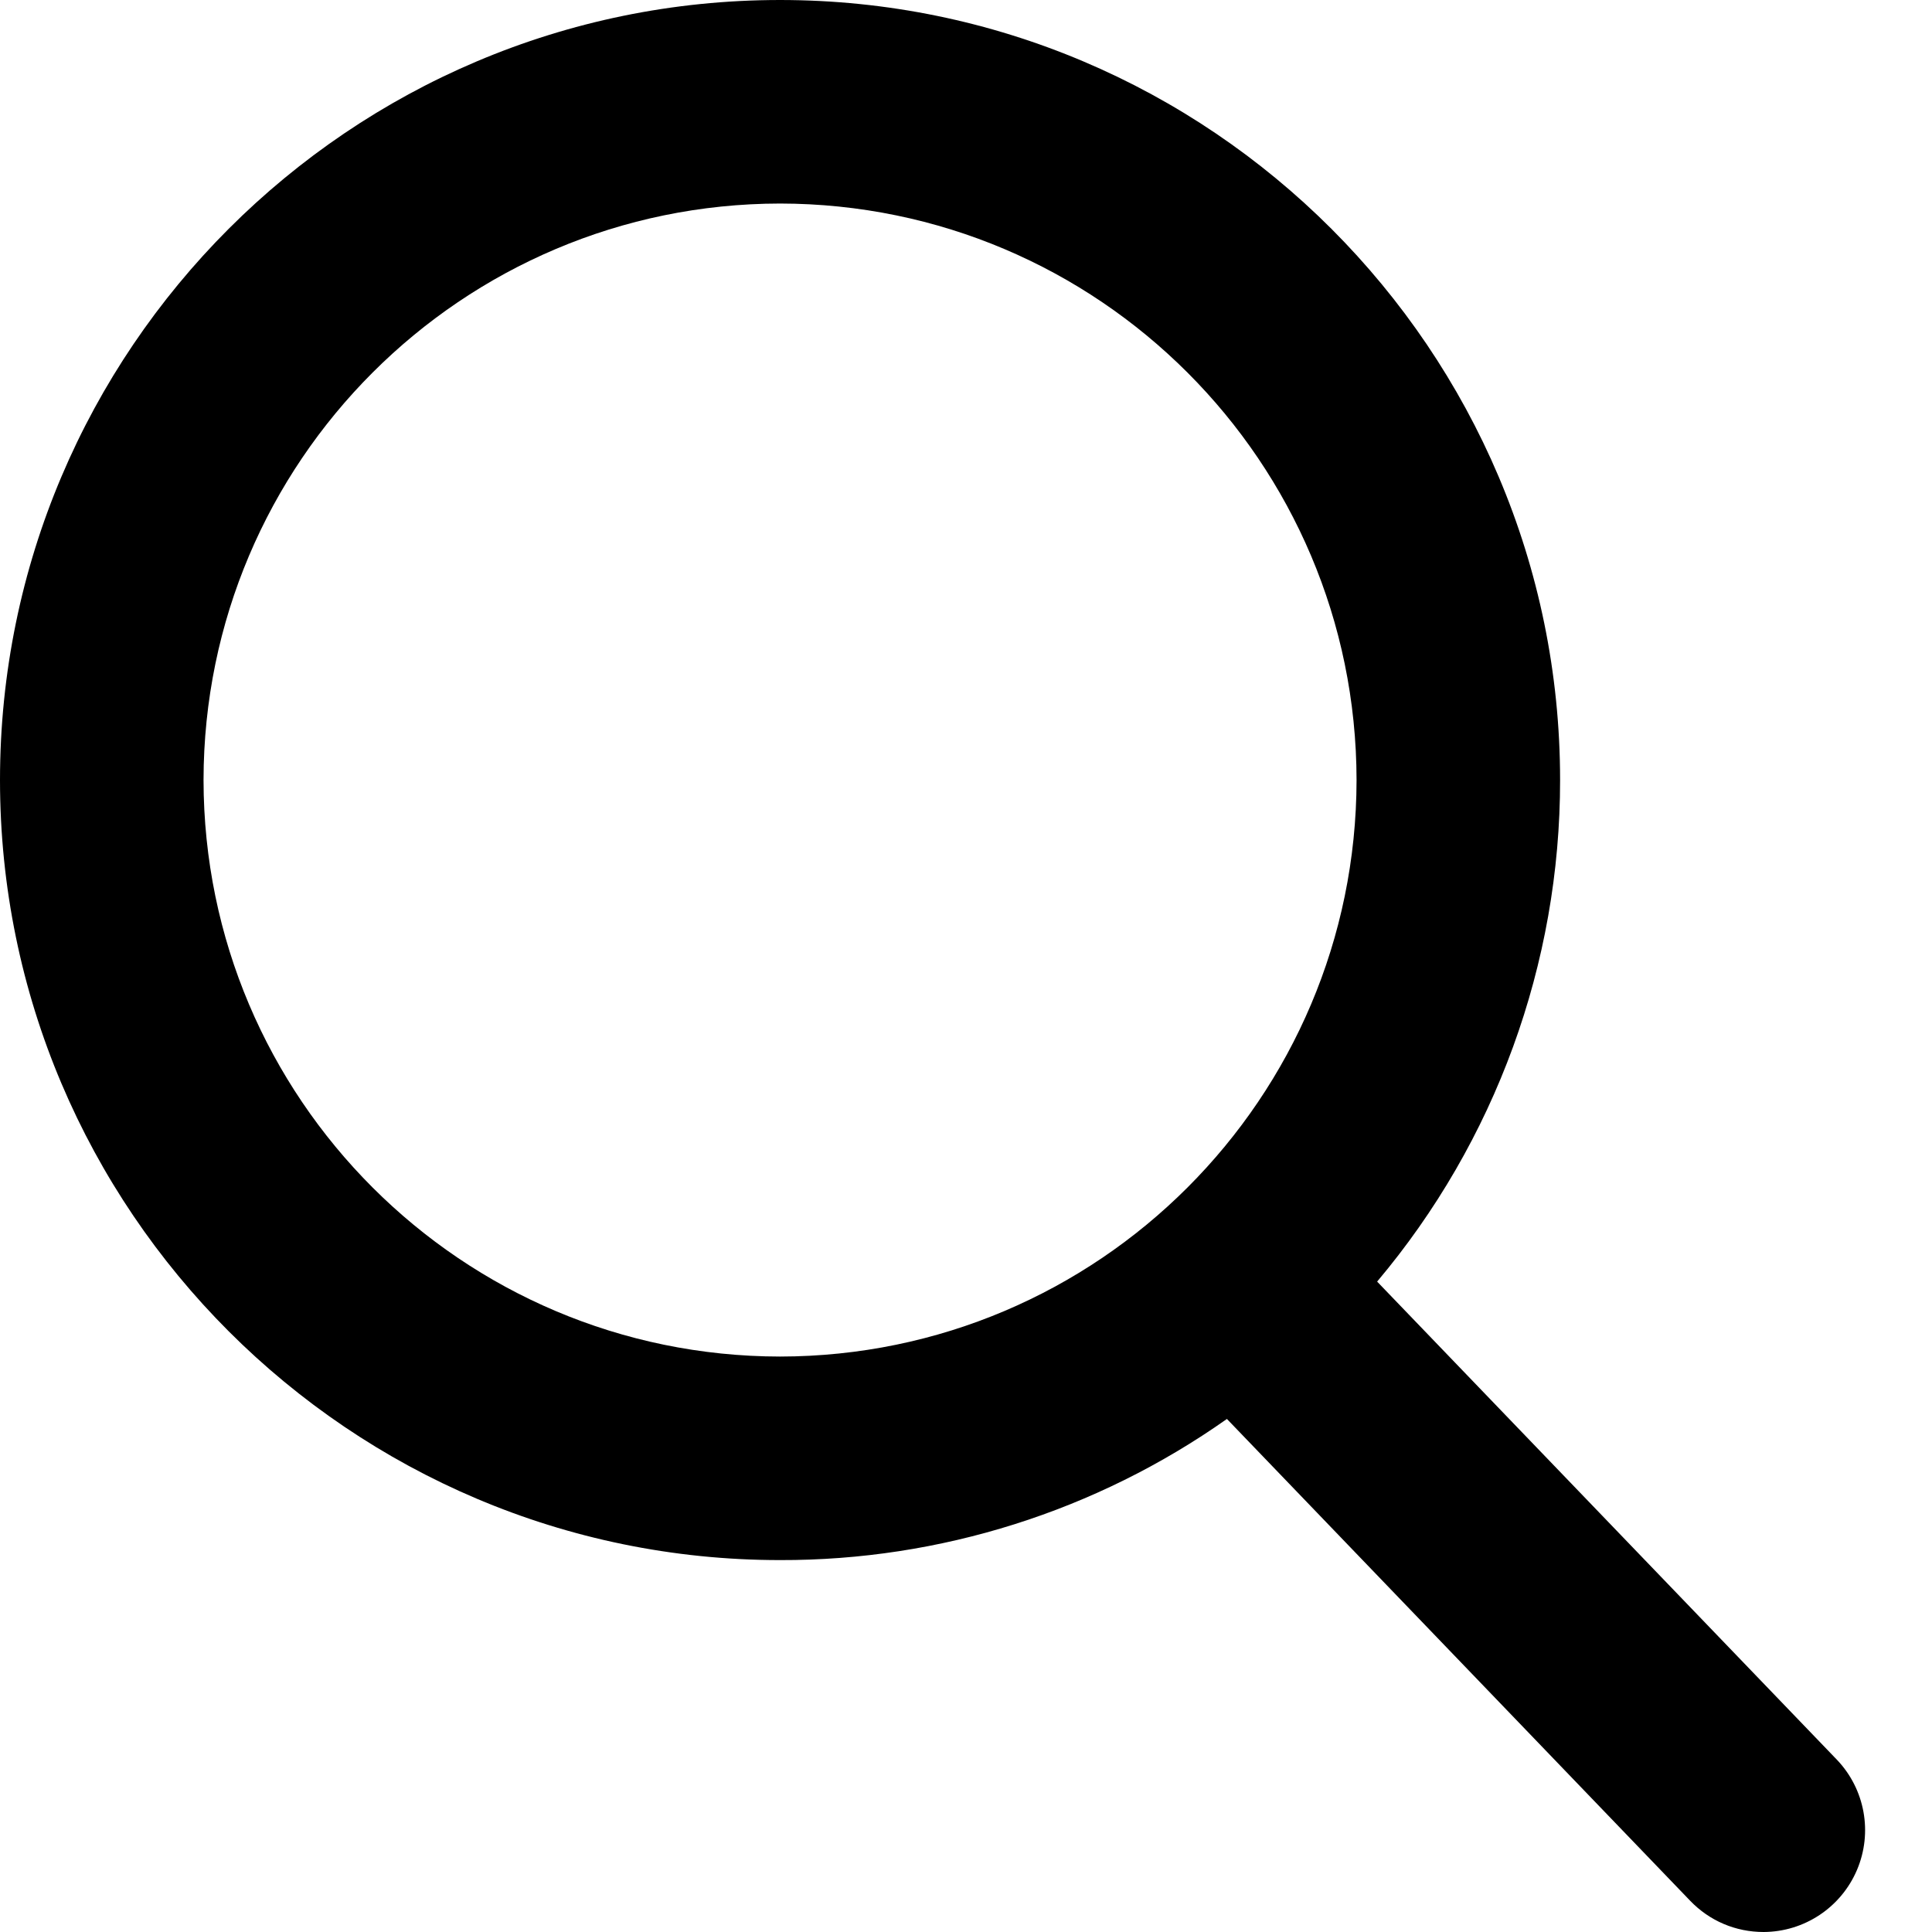
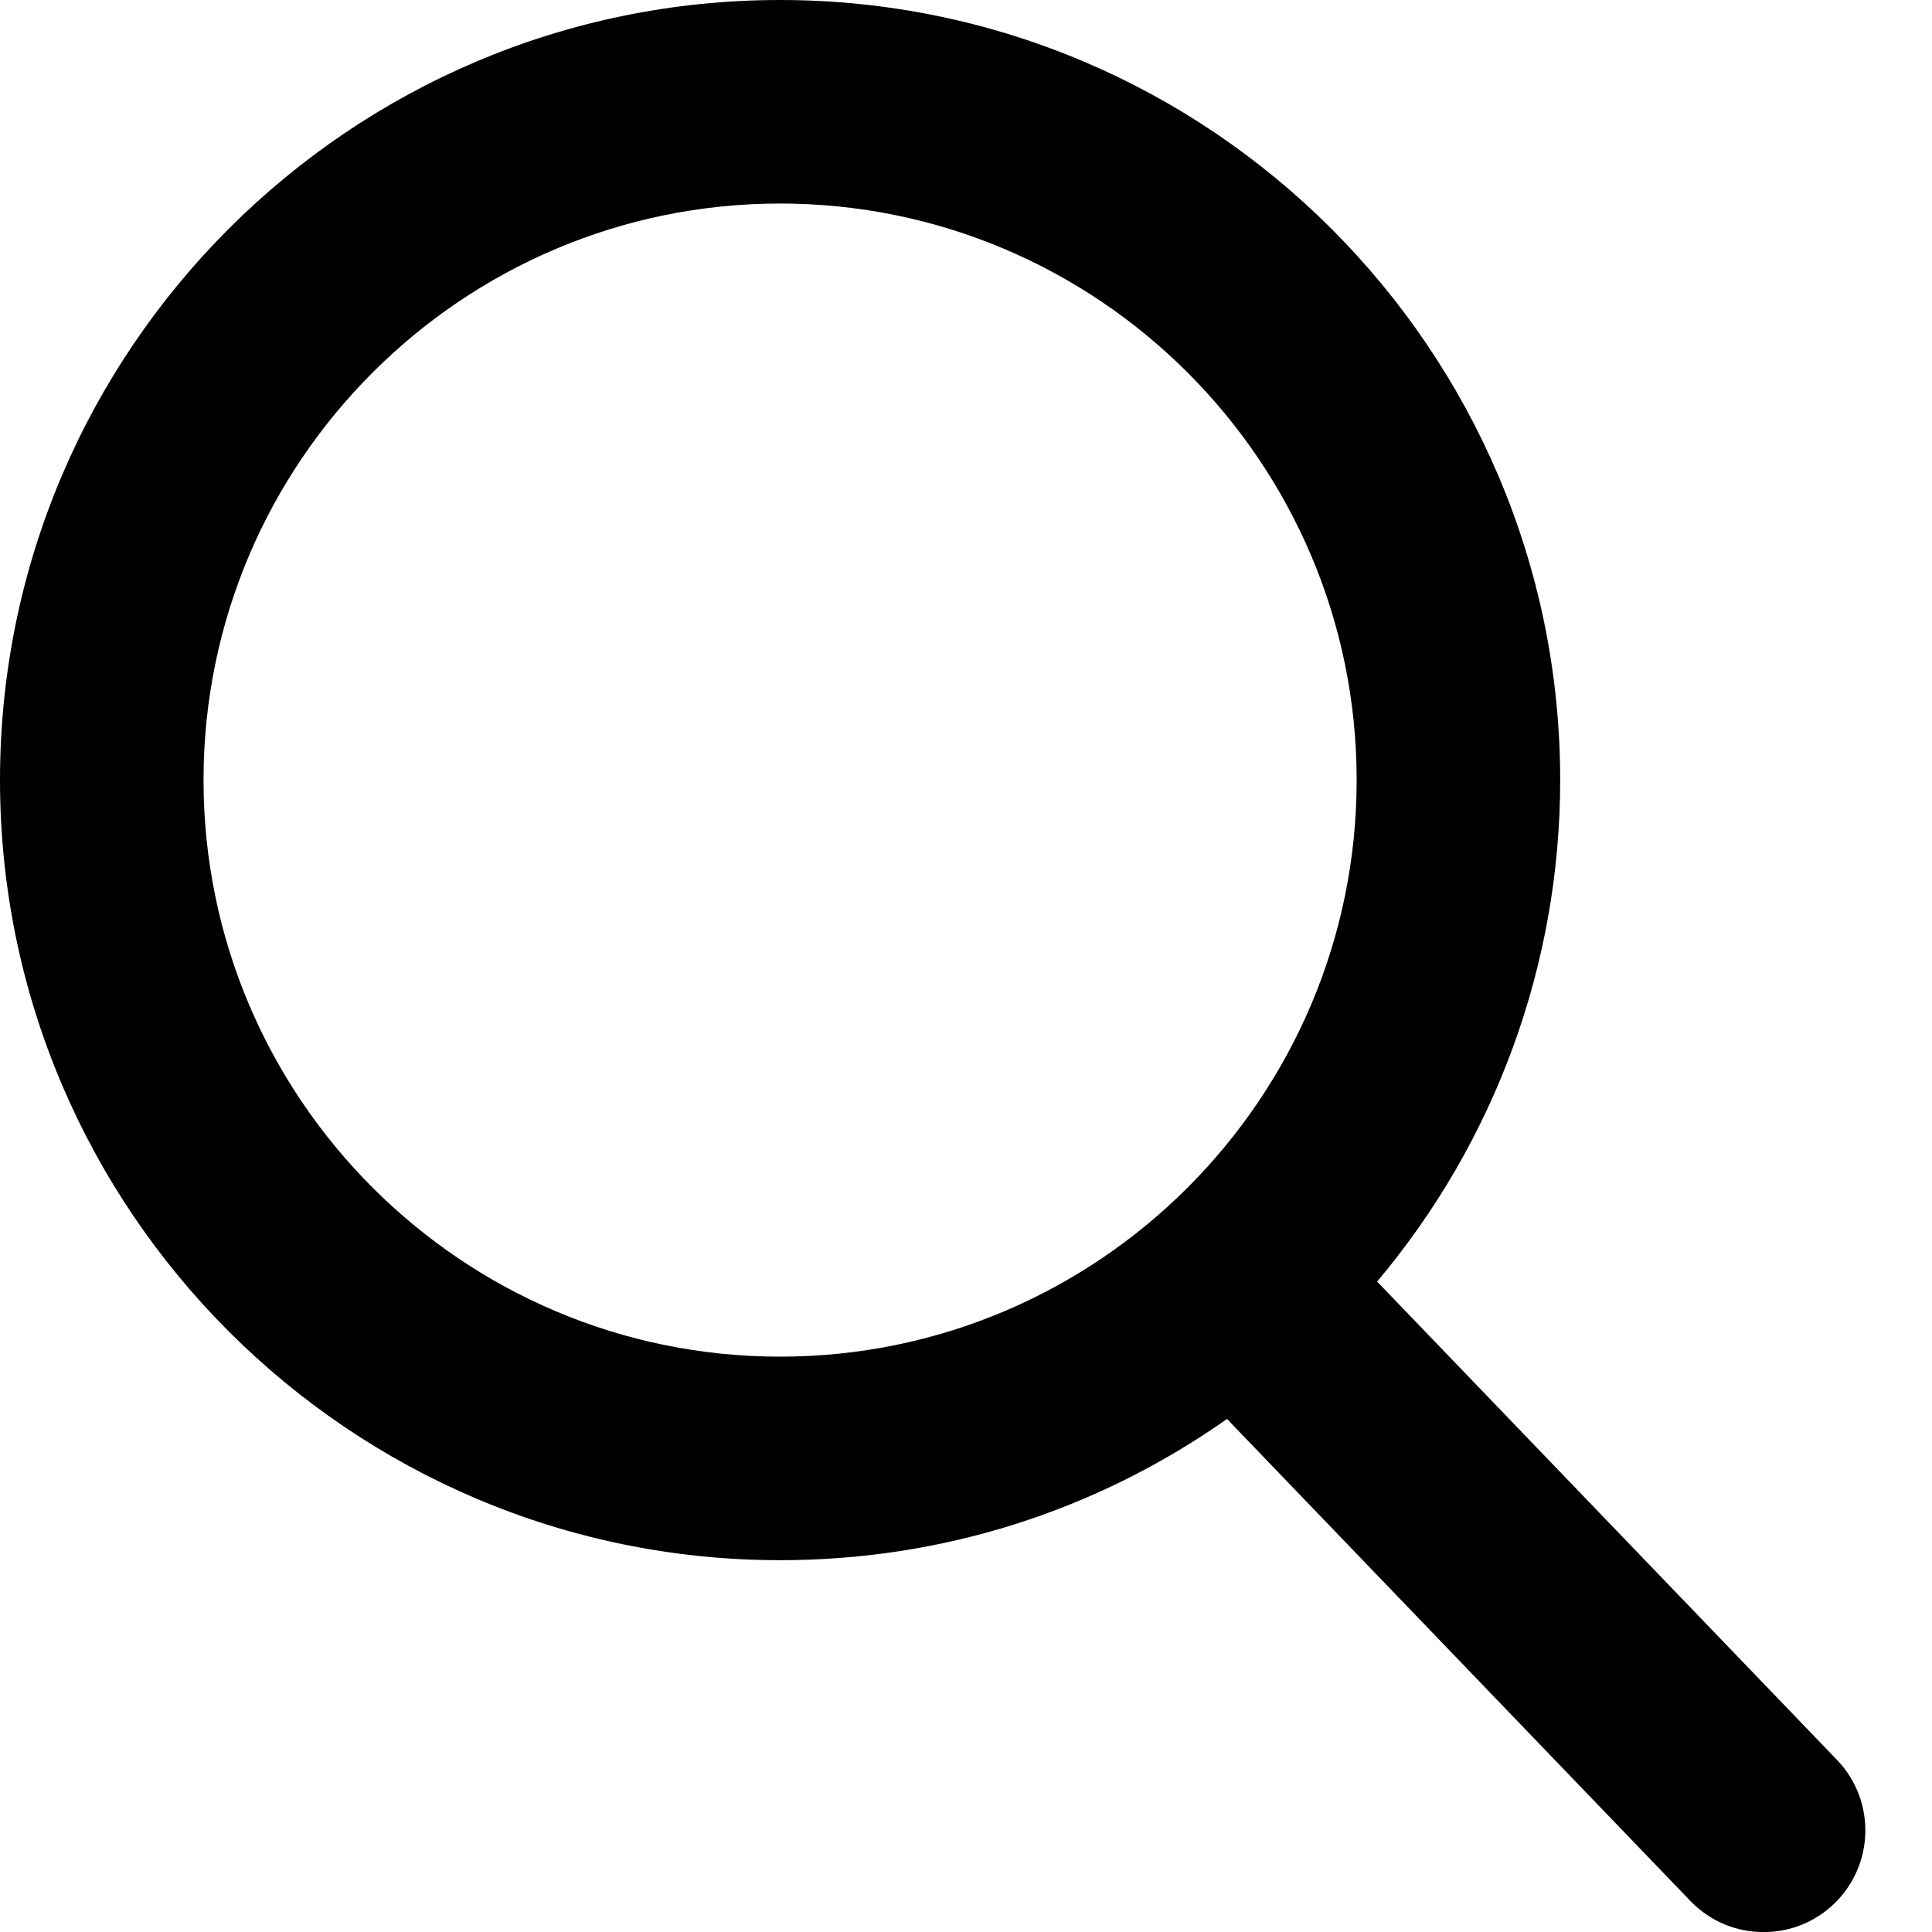
- <svg xmlns="http://www.w3.org/2000/svg" width="20" height="20" viewBox="0 0 20 20">
-   <path fill="#000000" fill-rule="nonzero" d="M19.016 18.217l-4.76-4.95a8.049 8.049 0 0 0 1.894-5.192C16.15 3.623 12.527 0 8.075 0 3.623 0 0 3.623 0 8.075c0 4.452 3.623 8.075 8.075 8.075a7.989 7.989 0 0 0 4.626-1.461l4.796 4.988c.2.208.47.323.76.323a1.055 1.055 0 0 0 .759-1.783zM8.075 2.107a5.975 5.975 0 0 1 5.968 5.968 5.975 5.975 0 0 1-5.968 5.968 5.975 5.975 0 0 1-5.968-5.968 5.975 5.975 0 0 1 5.968-5.968z" />
+ <svg xmlns="http://www.w3.org/2000/svg" width="20px" height="20px" viewBox="0 0 20 20" version="1.1">
+   <defs />
+   <g id="Page-1" stroke="none" stroke-width="1" fill="none" fill-rule="evenodd">
+     <path d="M19.016,18.218 L14.256,13.267 C15.48,11.812 16.151,9.981 16.151,8.075 C16.151,3.623 12.528,0 8.075,0 C3.623,0 0,3.623 0,8.075 C0,12.528 3.623,16.151 8.075,16.151 C9.747,16.151 11.34,15.647 12.702,14.689 L17.498,19.678 C17.699,19.886 17.968,20.001 18.257,20.001 C18.531,20.001 18.79,19.897 18.987,19.707 C19.406,19.304 19.419,18.637 19.016,18.218 L19.016,18.218 Z M8.075,2.107 C11.367,2.107 14.044,4.784 14.044,8.075 C14.044,11.367 11.367,14.044 8.075,14.044 C4.784,14.044 2.107,11.367 2.107,8.075 C2.107,4.784 4.784,2.107 8.075,2.107 L8.075,2.107 Z" id="Shape" fill="#000000" />
+   </g>
</svg>
